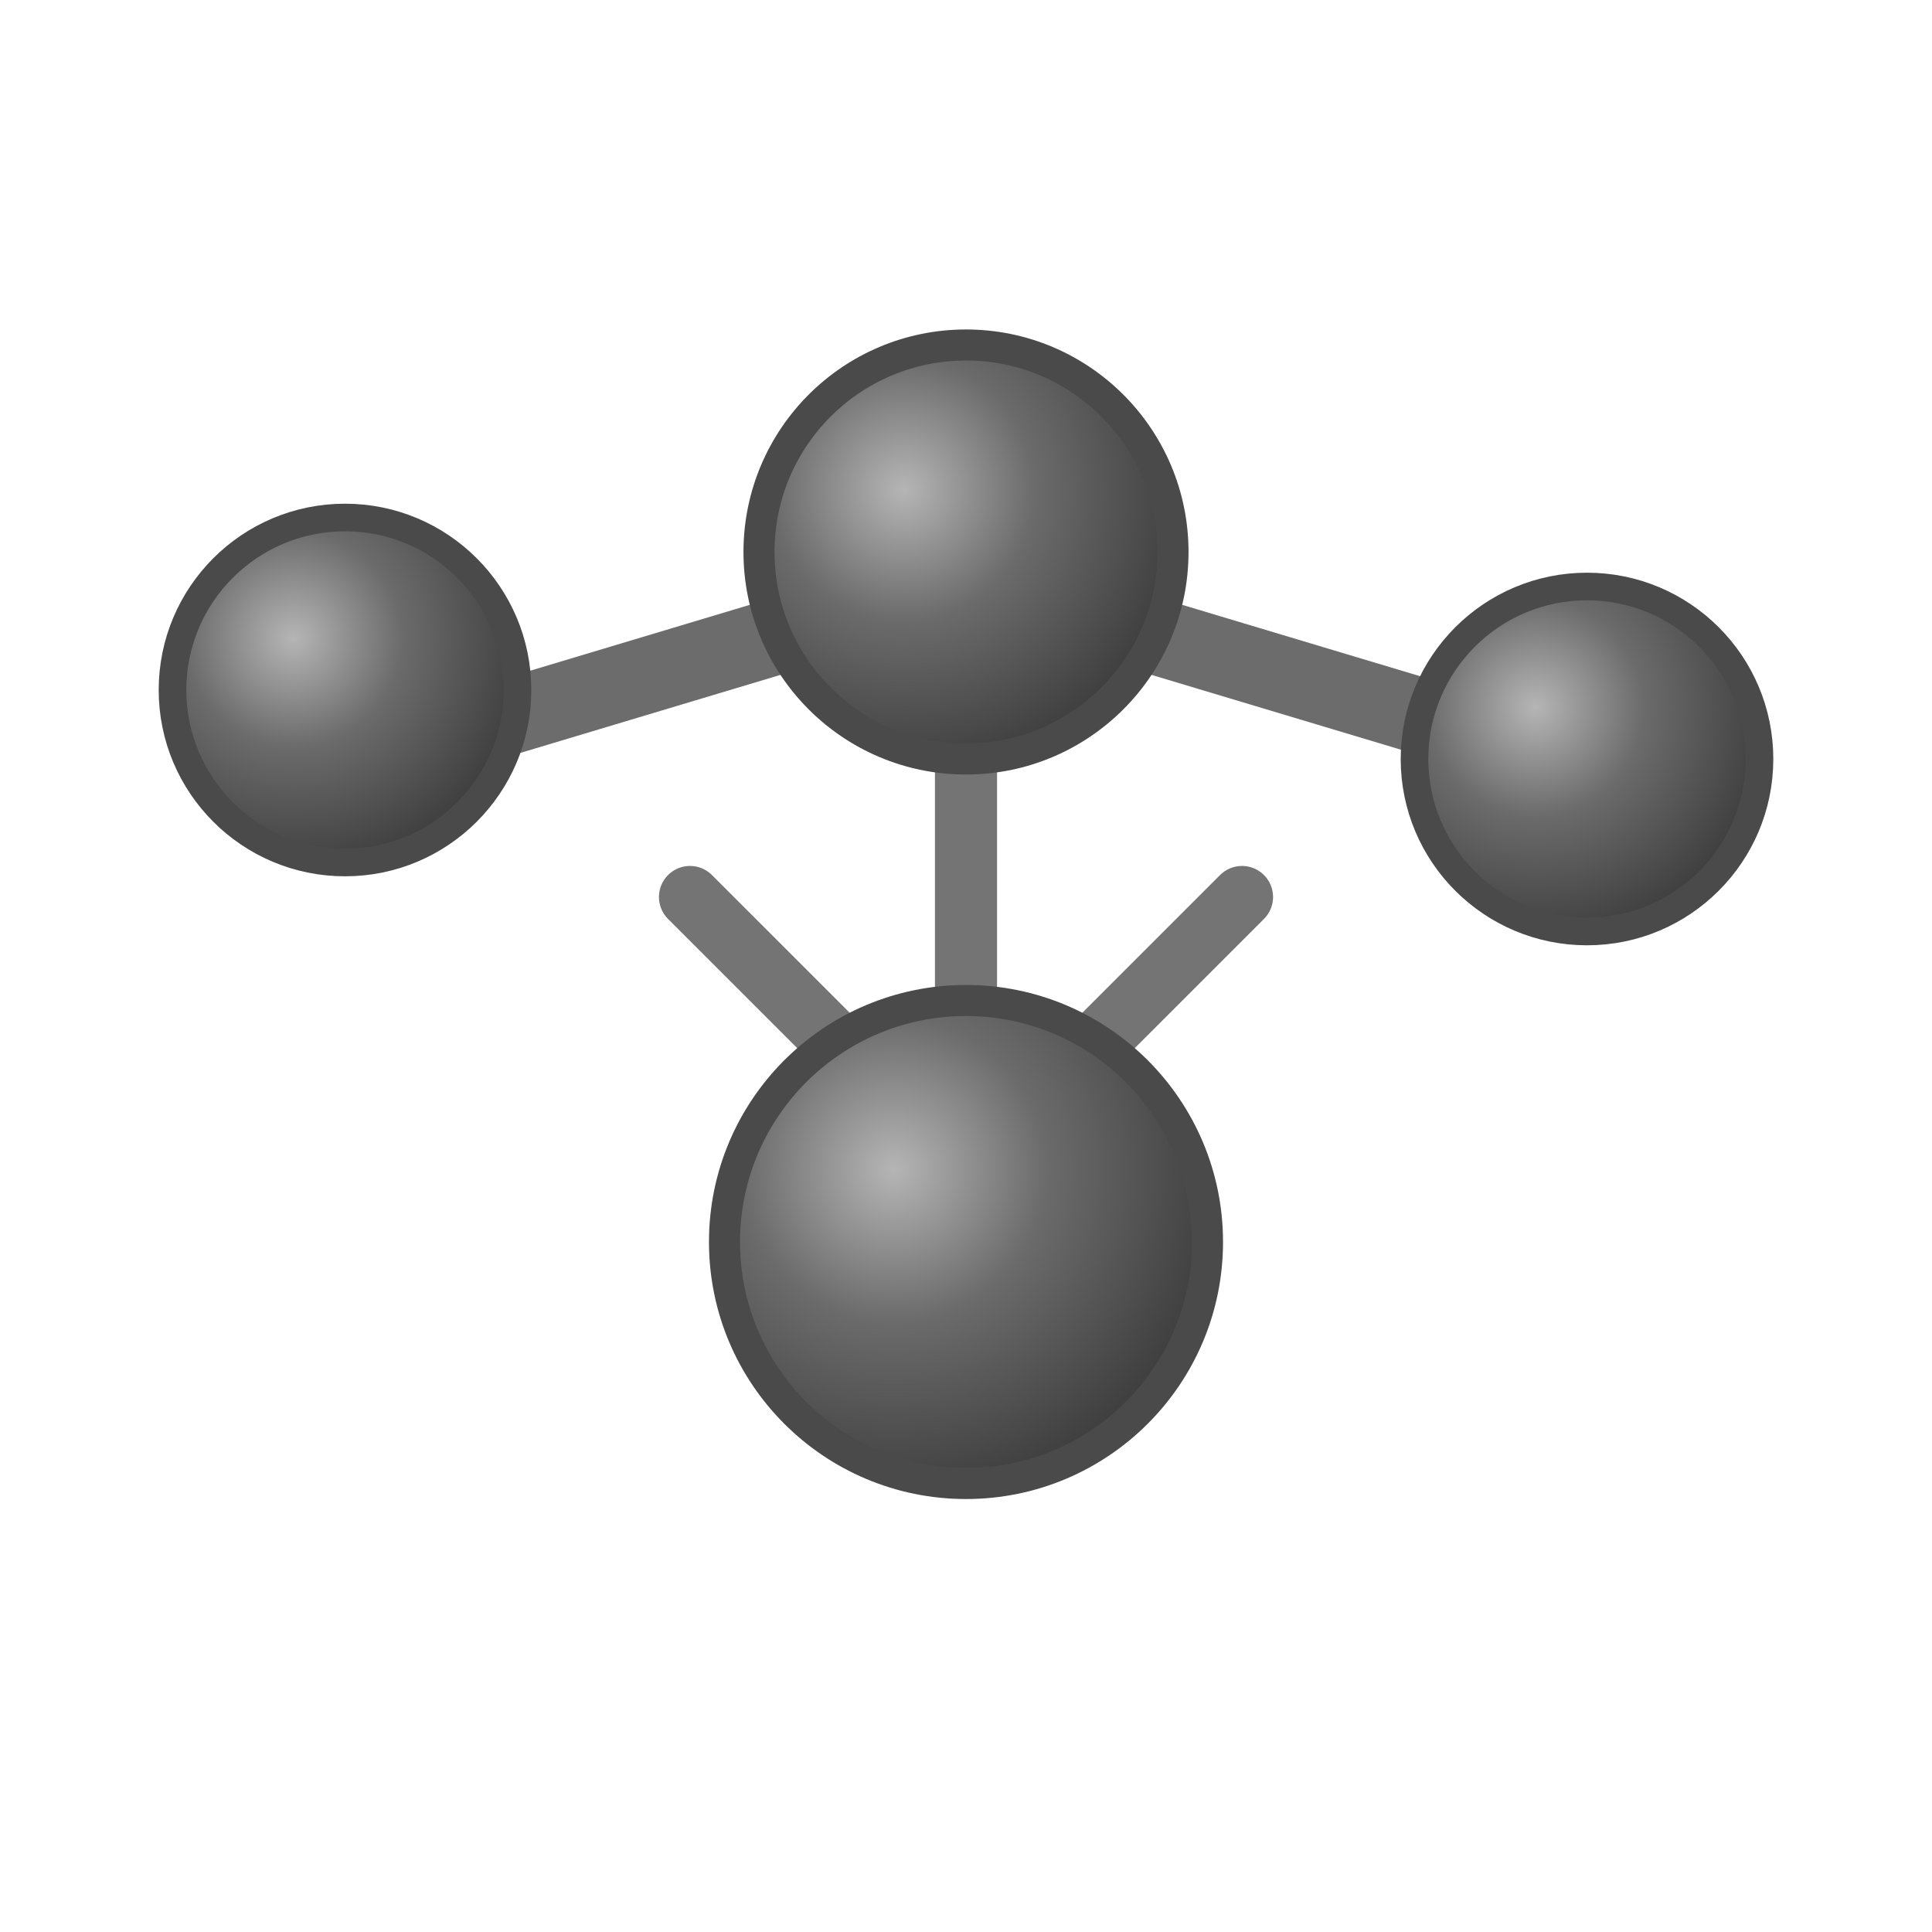
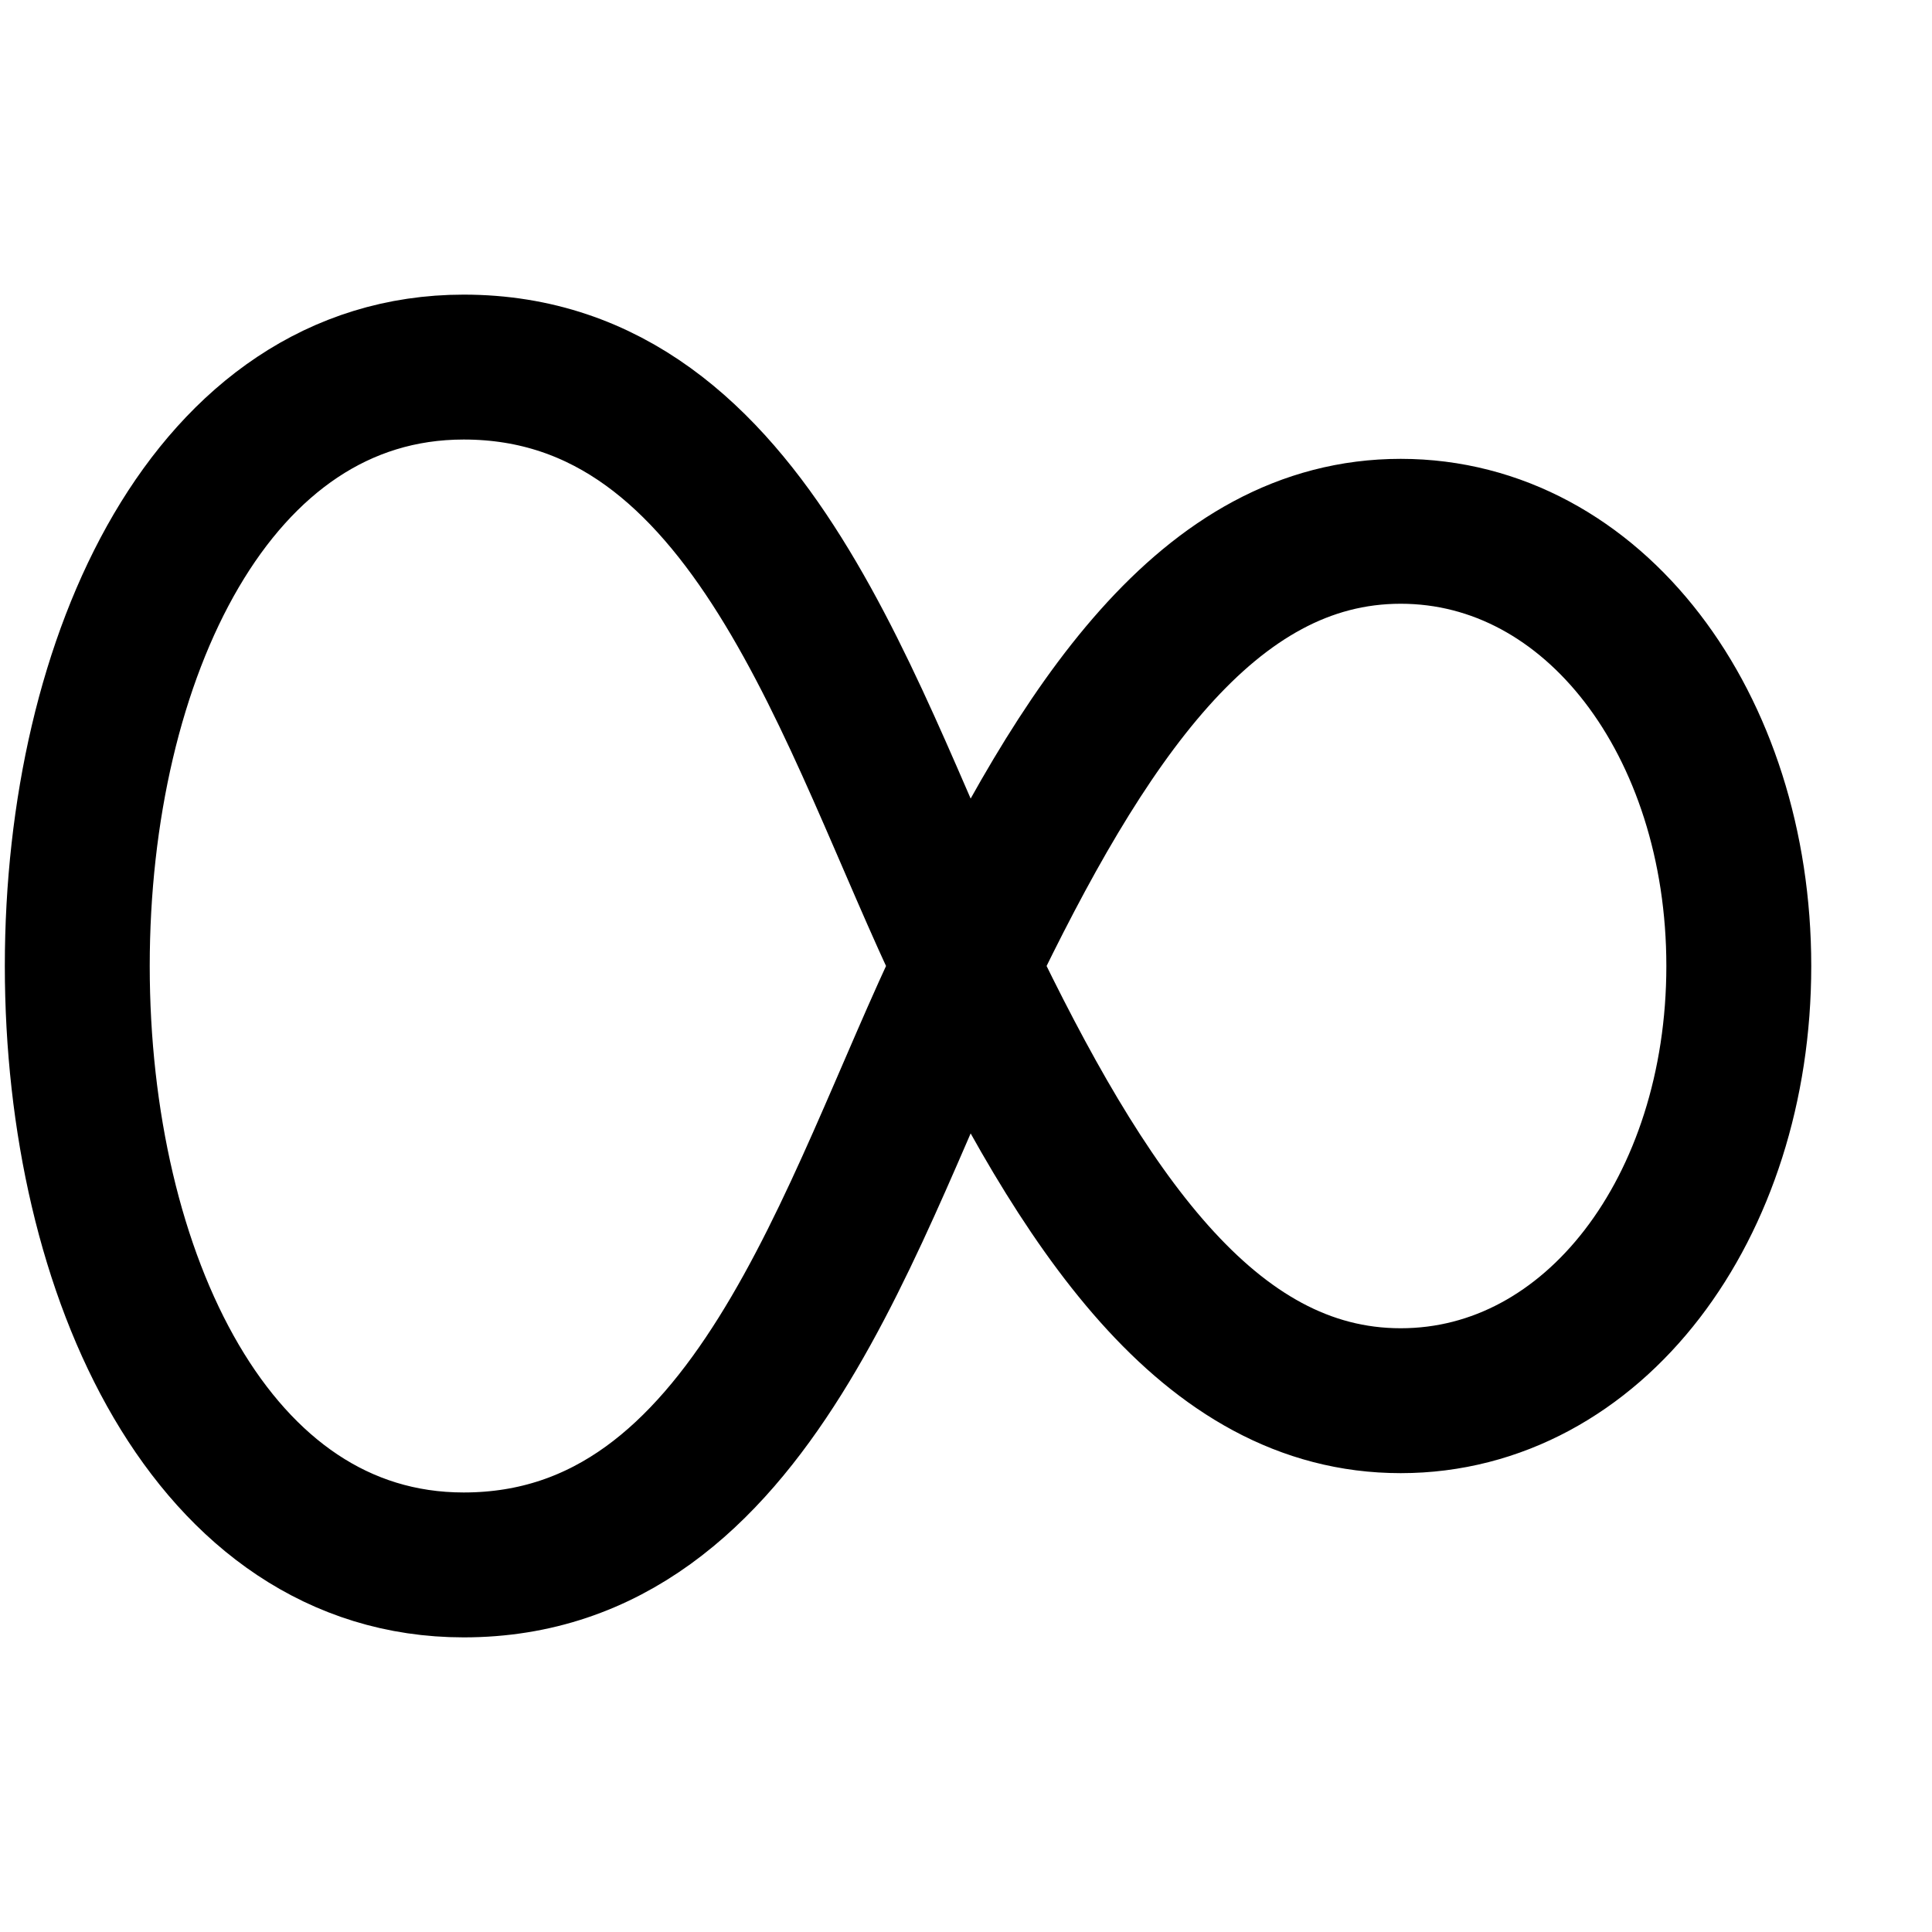
- <svg xmlns="http://www.w3.org/2000/svg" width="20" height="20" viewBox="0 0 56 40" fill="none" preserveAspectRatio="xMidYMid meet" aria-hidden="true">
-   <defs>
-     <radialGradient id="orbGray" cx="0.35" cy="0.35" r="0.7" gradientUnits="objectBoundingBox">
-       <stop offset="0%" stop-color="#b5b5b5" />
-       <stop offset="45%" stop-color="#6b6b6b" />
-       <stop offset="100%" stop-color="#3d3d3d" />
-     </radialGradient>
-     <linearGradient id="lineGray" x1="0%" y1="0%" x2="100%" y2="0%" gradientUnits="objectBoundingBox">
-       <stop offset="0%" stop-color="#5c5c5c" />
-       <stop offset="100%" stop-color="#4a4a4a" />
-     </linearGradient>
-   </defs>
-   <path d="M14 13 L24 10 M32 10 L42 13" stroke="#5c5c5c" stroke-width="2.2" stroke-linecap="round" opacity="0.9" />
-   <path d="M28 14 L28 22 M20 18 L26 24 M36 18 L30 24" stroke="#5c5c5c" stroke-width="1.8" stroke-linecap="round" opacity="0.85" />
-   <circle cx="10" cy="12" r="5" fill="url(#orbGray)" stroke="#4a4a4a" stroke-width="0.8" />
-   <circle cx="28" cy="8" r="6" fill="url(#orbGray)" stroke="#4a4a4a" stroke-width="0.9" />
-   <circle cx="46" cy="14" r="5" fill="url(#orbGray)" stroke="#4a4a4a" stroke-width="0.8" />
-   <circle cx="28" cy="28" r="7" fill="url(#orbGray)" stroke="#4a4a4a" stroke-width="0.9" />
+ <svg xmlns="http://www.w3.org/2000/svg" width="20" height="20" viewBox="0 0 20 20" fill="none">
+   <path d="M10 10C8.8 7.5 7.8 3.8 4.8 3.8C2.2 3.8 0.8 6.8 0.8 10C0.8 13.2 2.2 16.2 4.8 16.2C7.8 16.2 8.8 12.5 10 10C11.2 7.5 12.5 5.5 14.5 5.5C16.5 5.5 18 7.5 18 10C18 12.5 16.5 14.5 14.5 14.5C12.5 14.5 11.2 12.5 10 10Z" stroke="currentColor" stroke-width="1.5" stroke-linecap="round" stroke-linejoin="round" fill="none" />
</svg>
